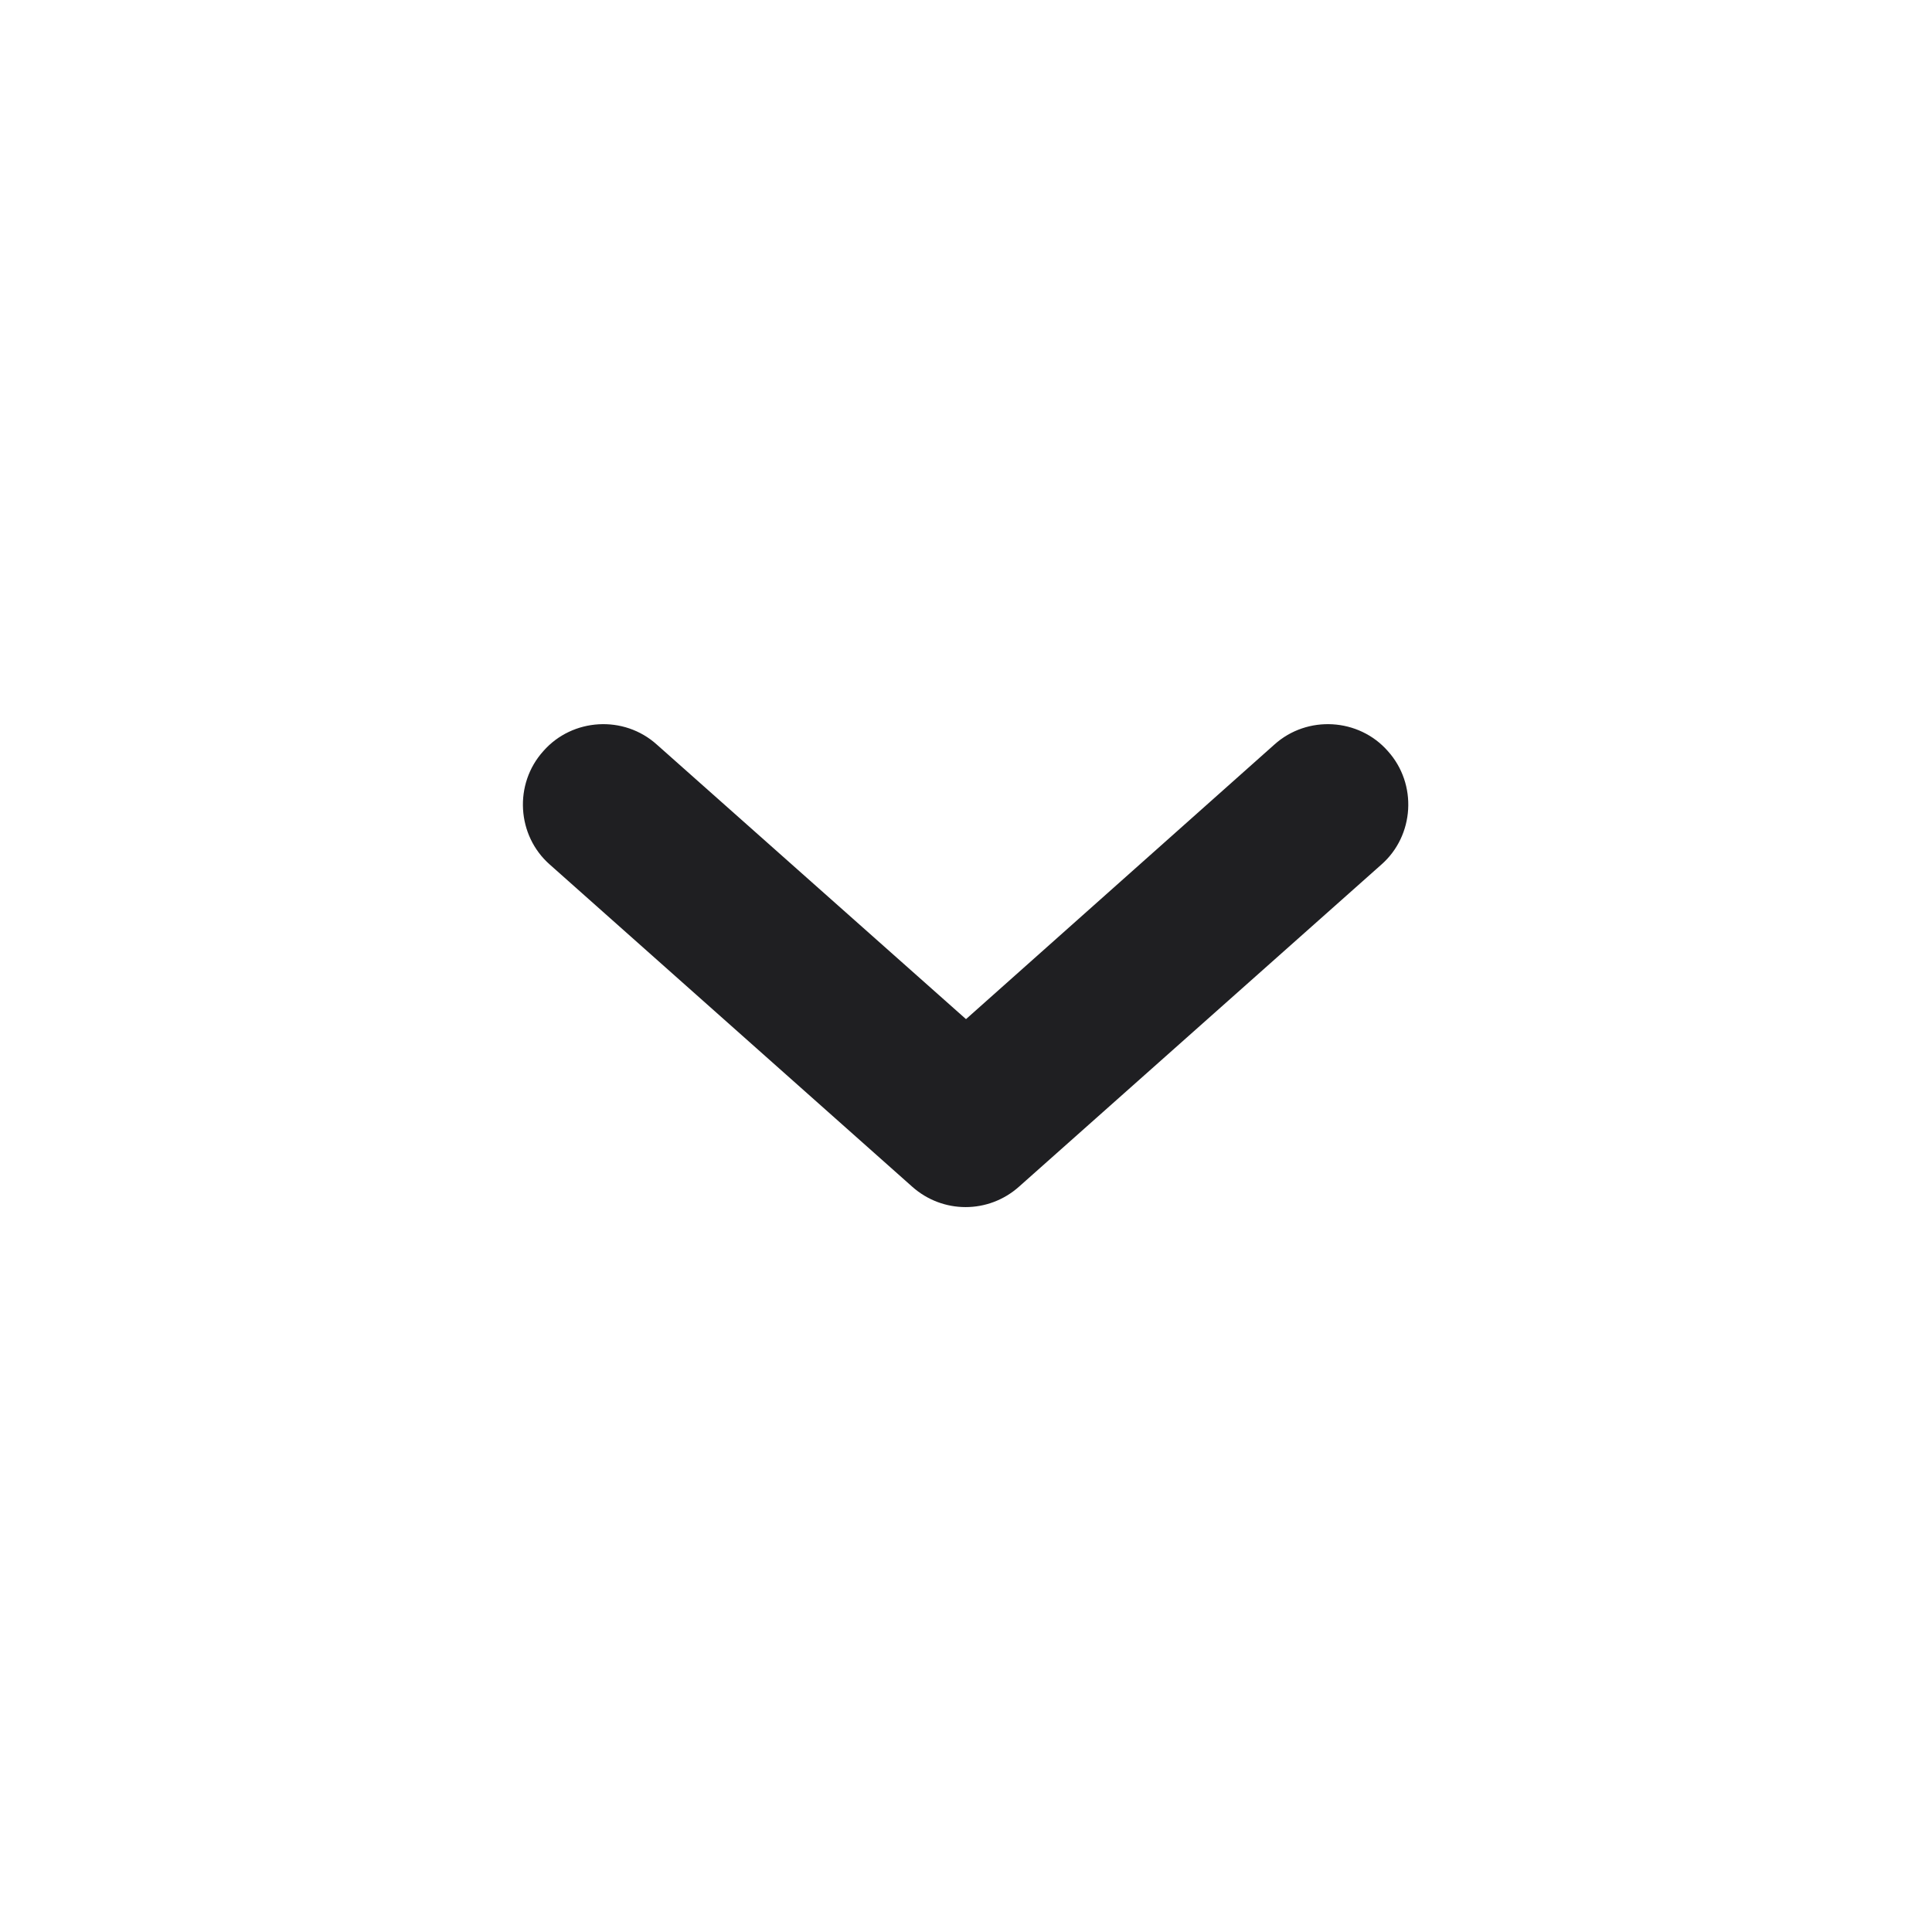
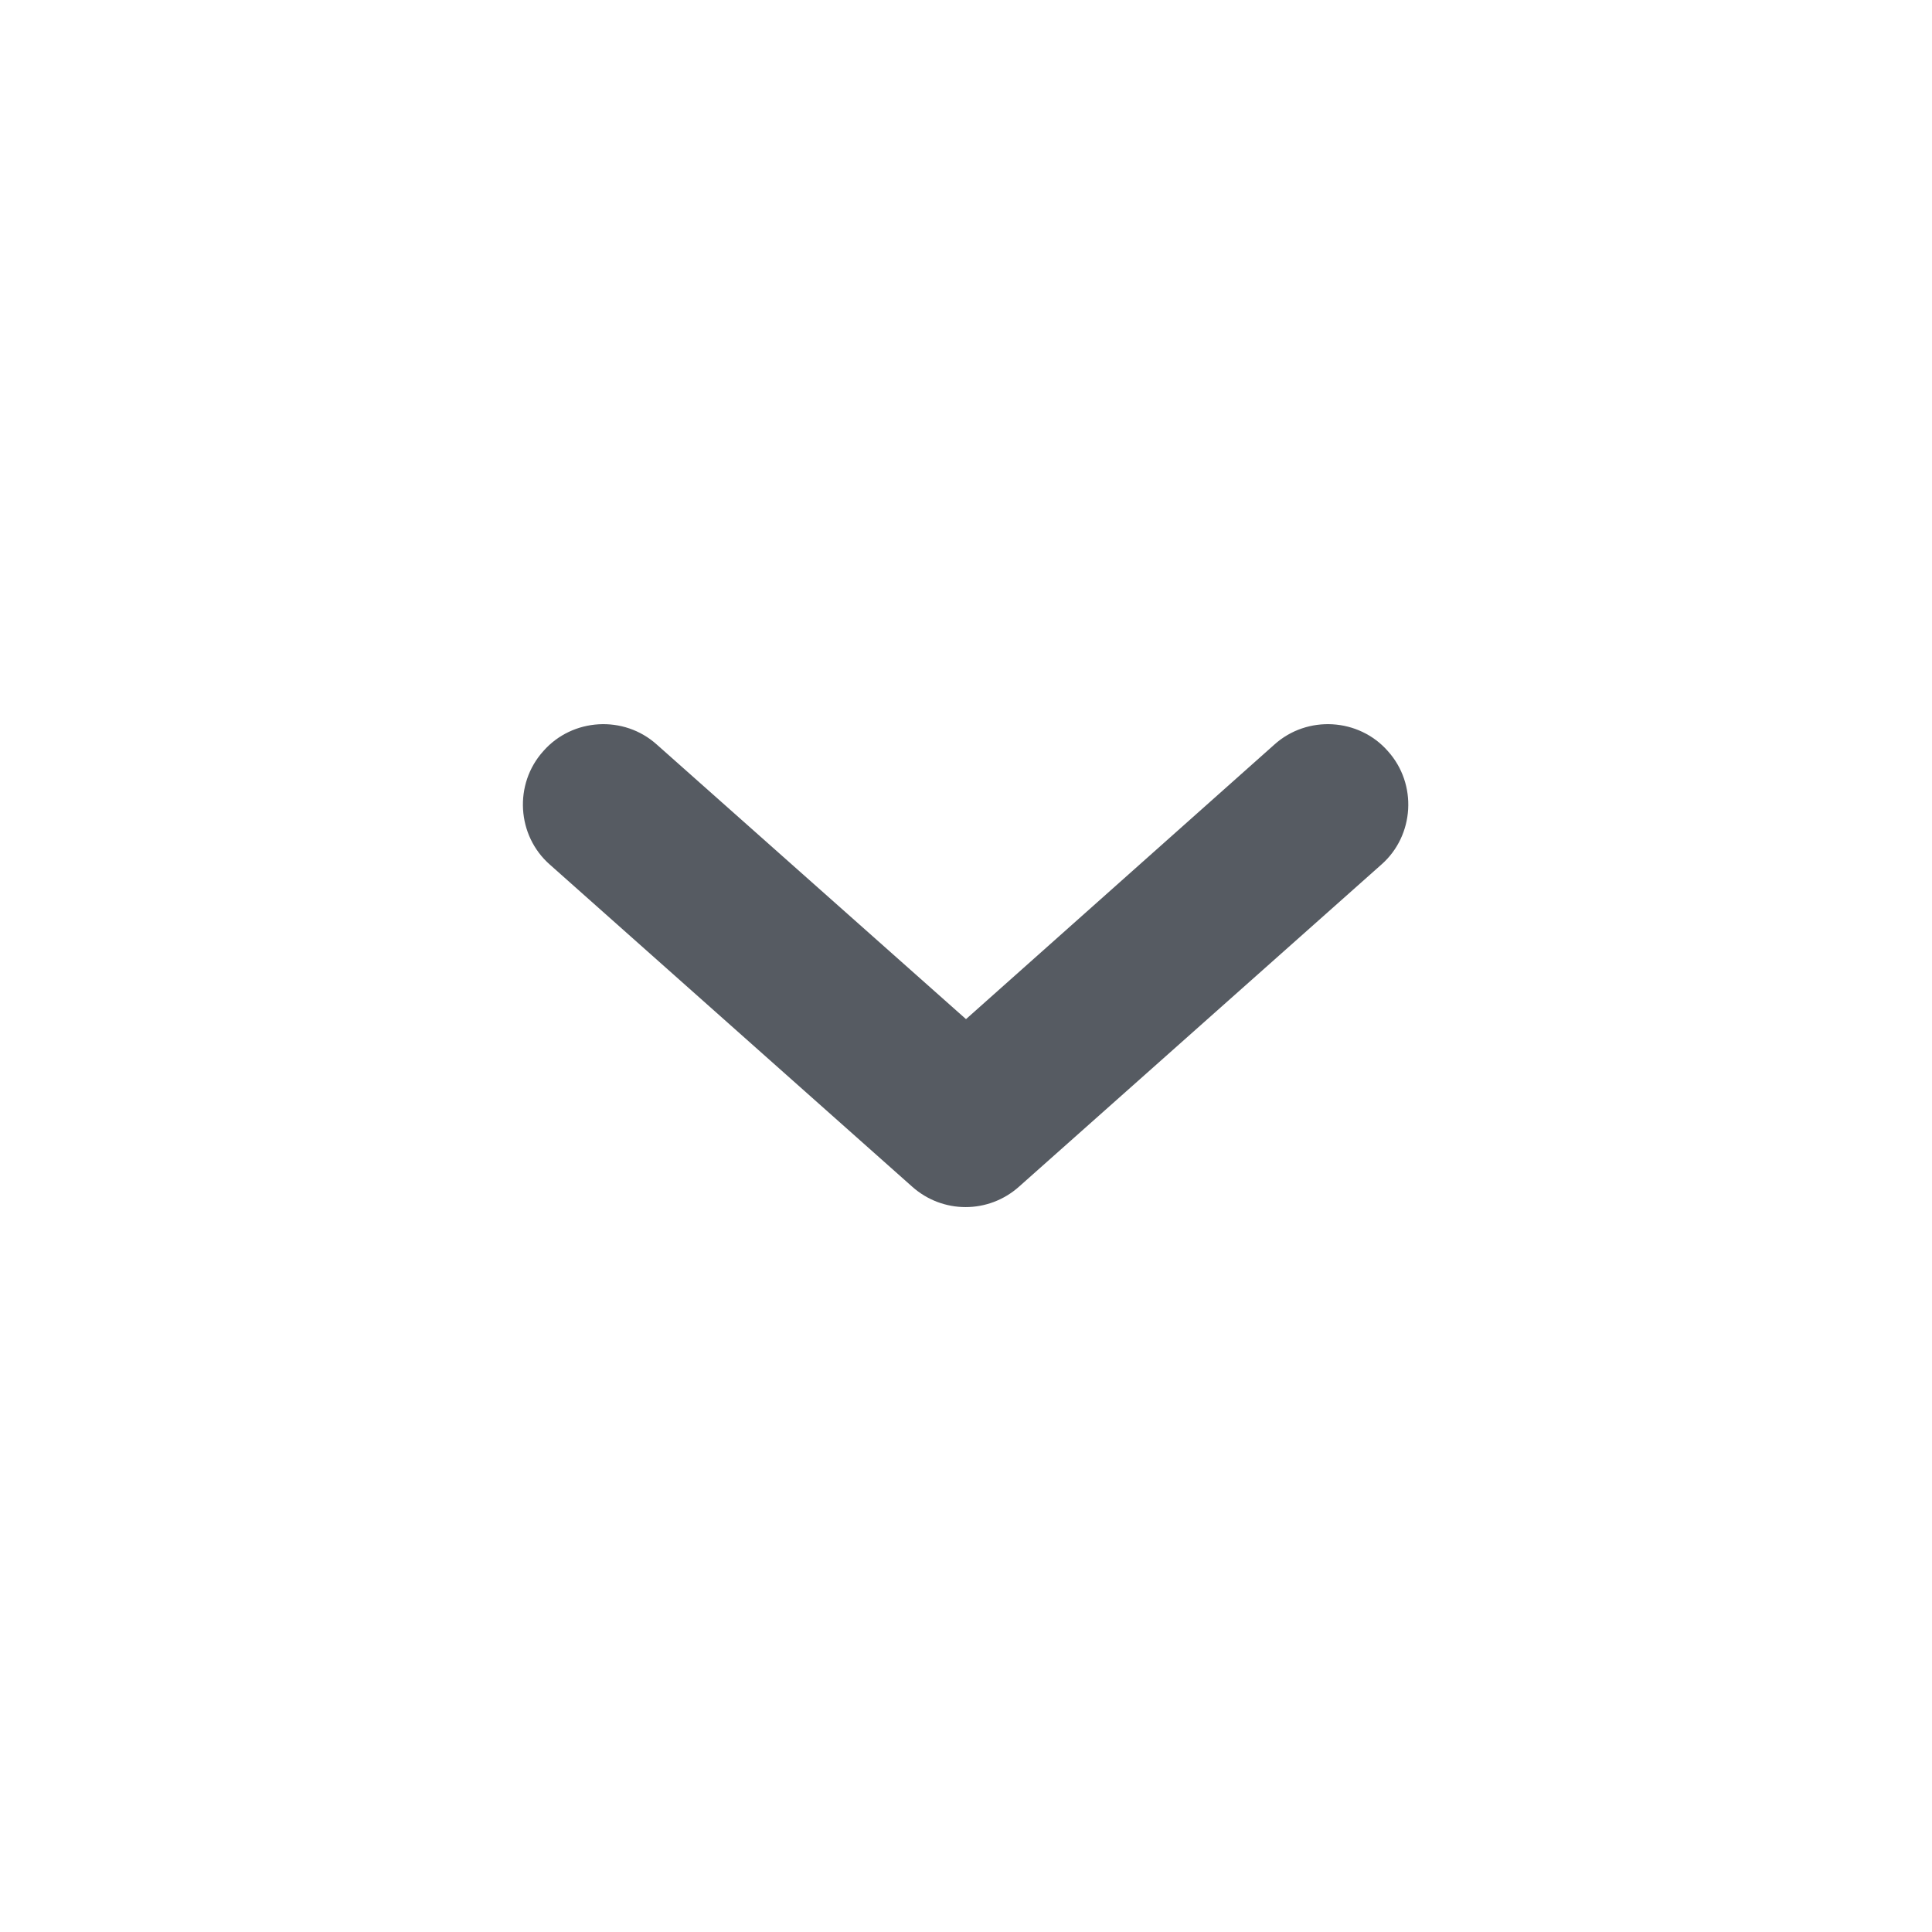
<svg xmlns="http://www.w3.org/2000/svg" width="24" height="24" viewBox="0 0 24 24" fill="none">
-   <path fill-rule="evenodd" clip-rule="evenodd" d="M6.75 9.33C7.11 8.92 7.75 8.88 8.16 9.25L12 12.66L15.83 9.25C16.24 8.88 16.88 8.92 17.24 9.33C17.61 9.74 17.57 10.38 17.16 10.74L12.66 14.74C12.28 15.08 11.71 15.08 11.33 14.74L6.83 10.74C6.42 10.38 6.38 9.74 6.75 9.33Z" fill="#1F1F22" />
+   <path fill-rule="evenodd" clip-rule="evenodd" d="M6.75 9.33C7.11 8.92 7.75 8.88 8.16 9.25L12 12.66L15.83 9.25C16.24 8.88 16.88 8.92 17.24 9.33C17.61 9.74 17.57 10.38 17.16 10.74L12.66 14.74C12.28 15.08 11.71 15.08 11.33 14.74L6.83 10.74C6.42 10.38 6.38 9.74 6.75 9.33Z" fill="#565B62" />
</svg>
